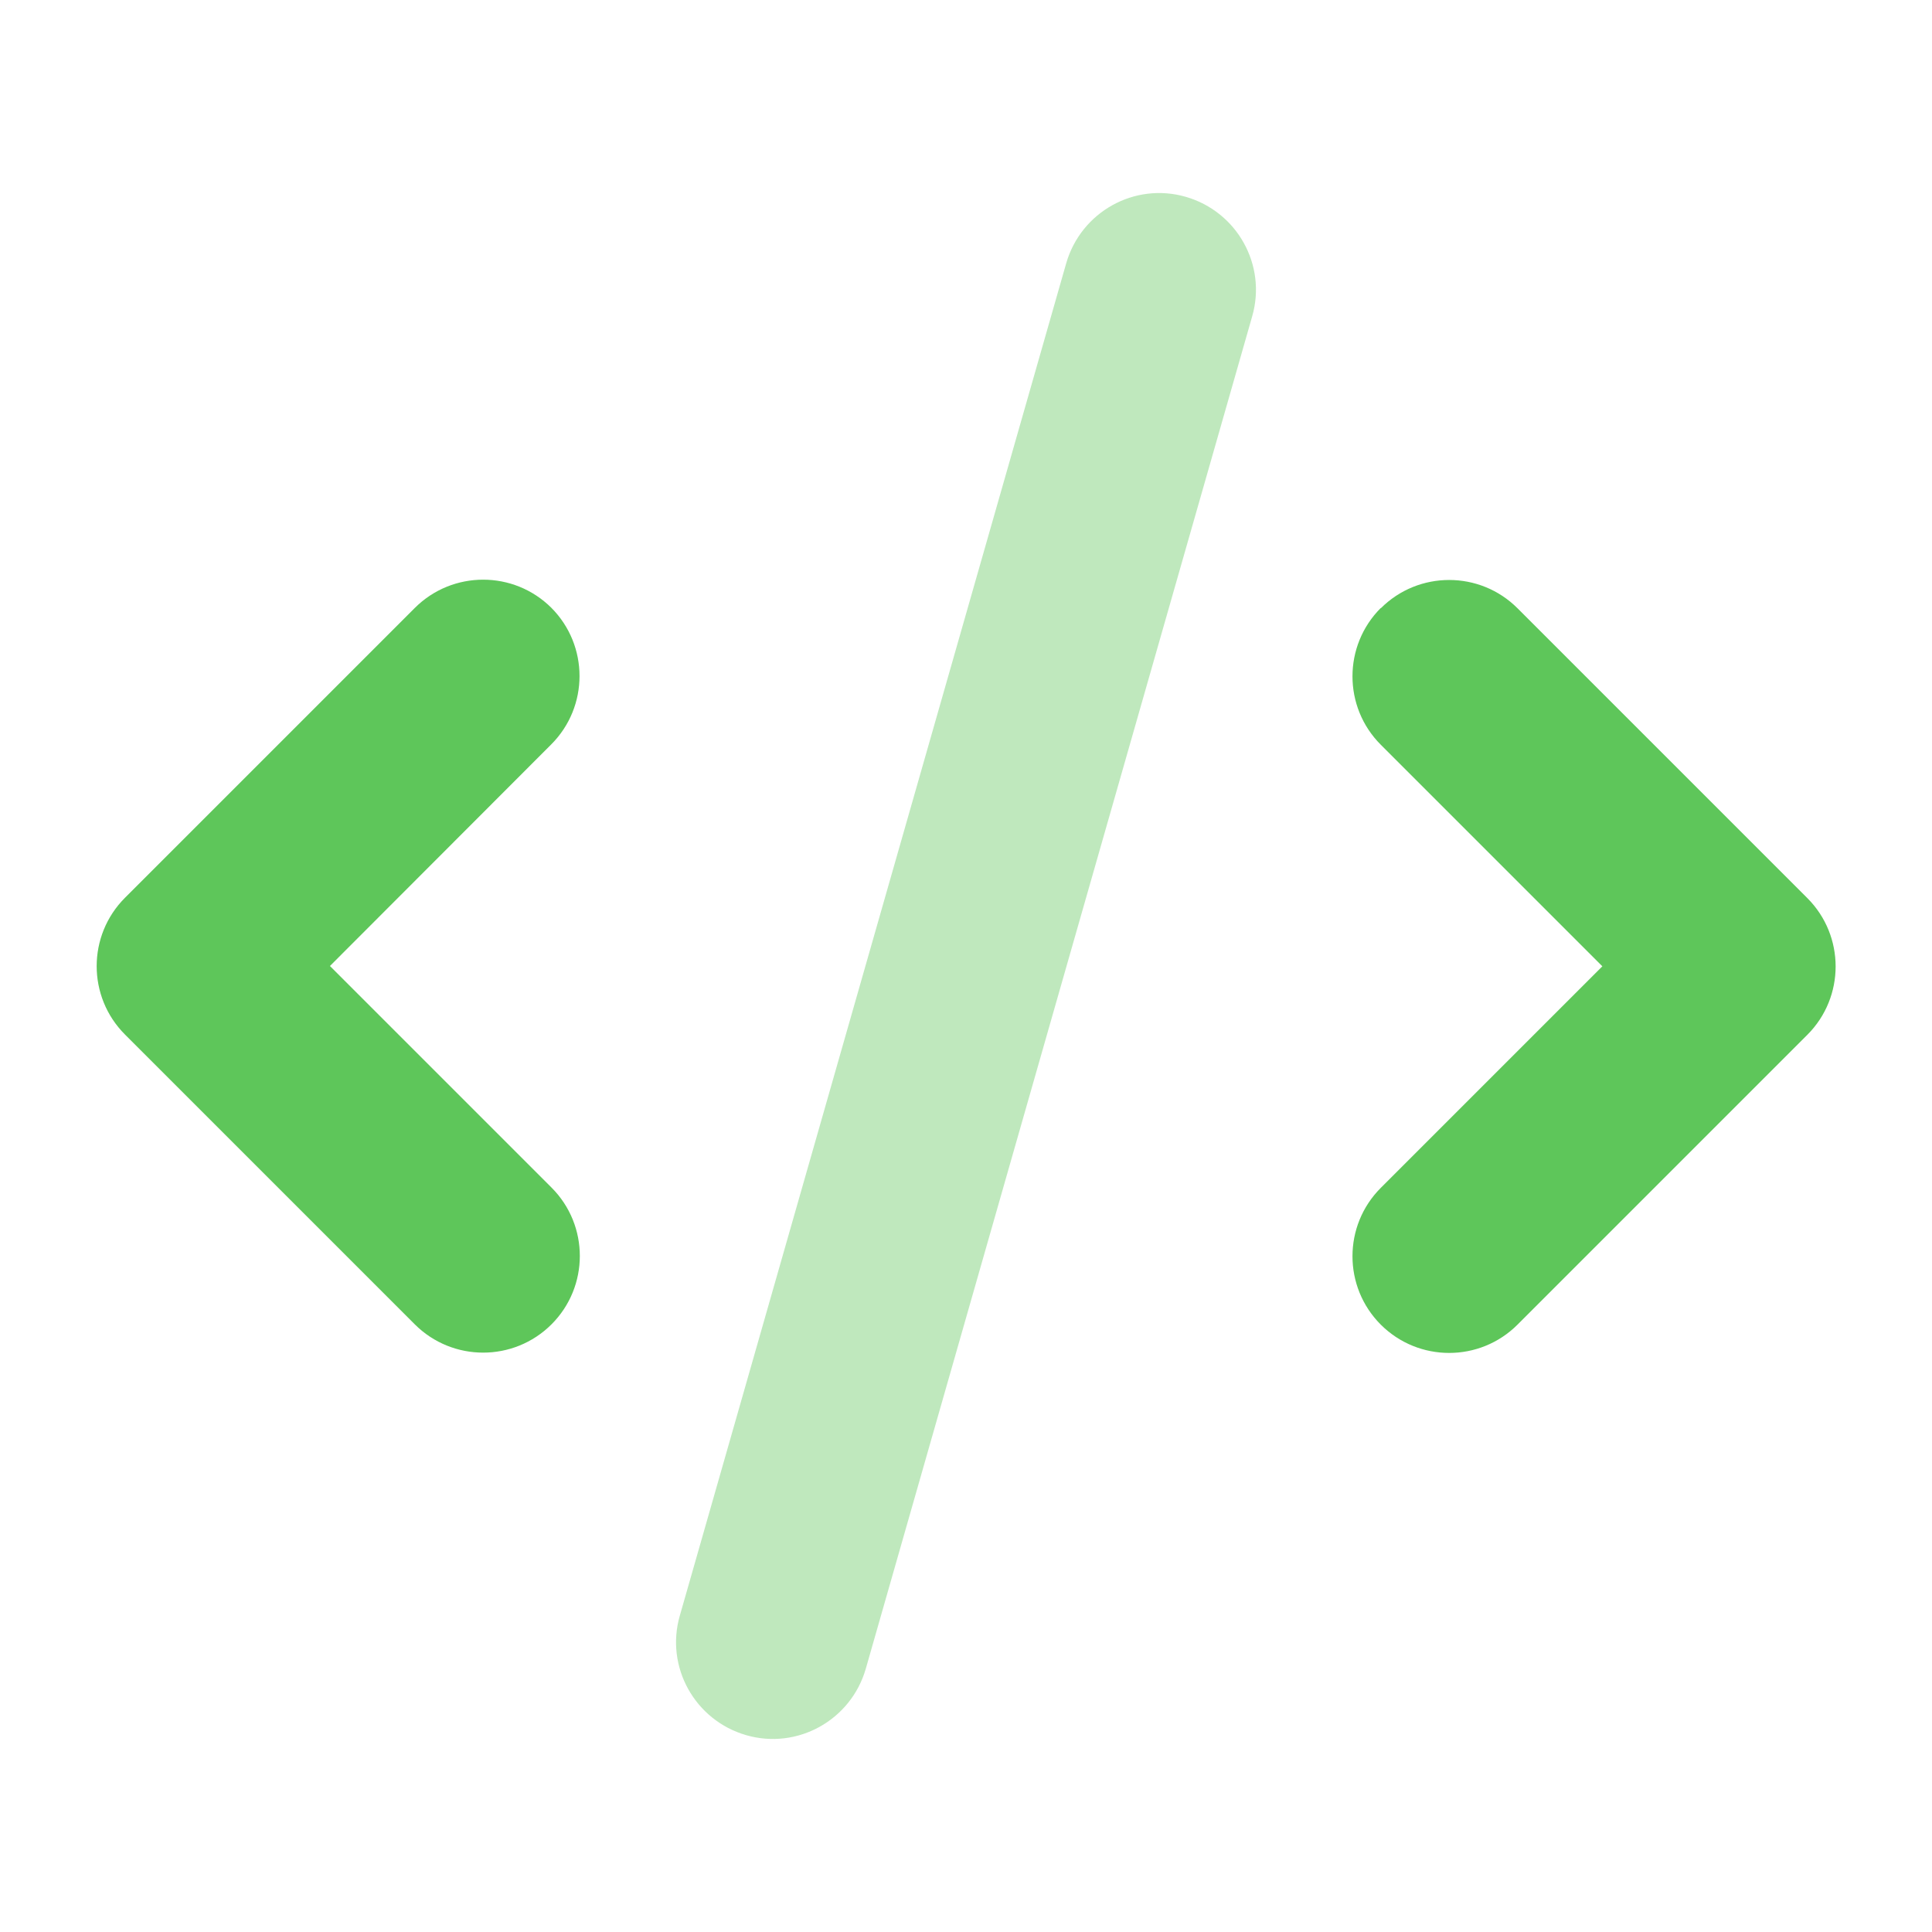
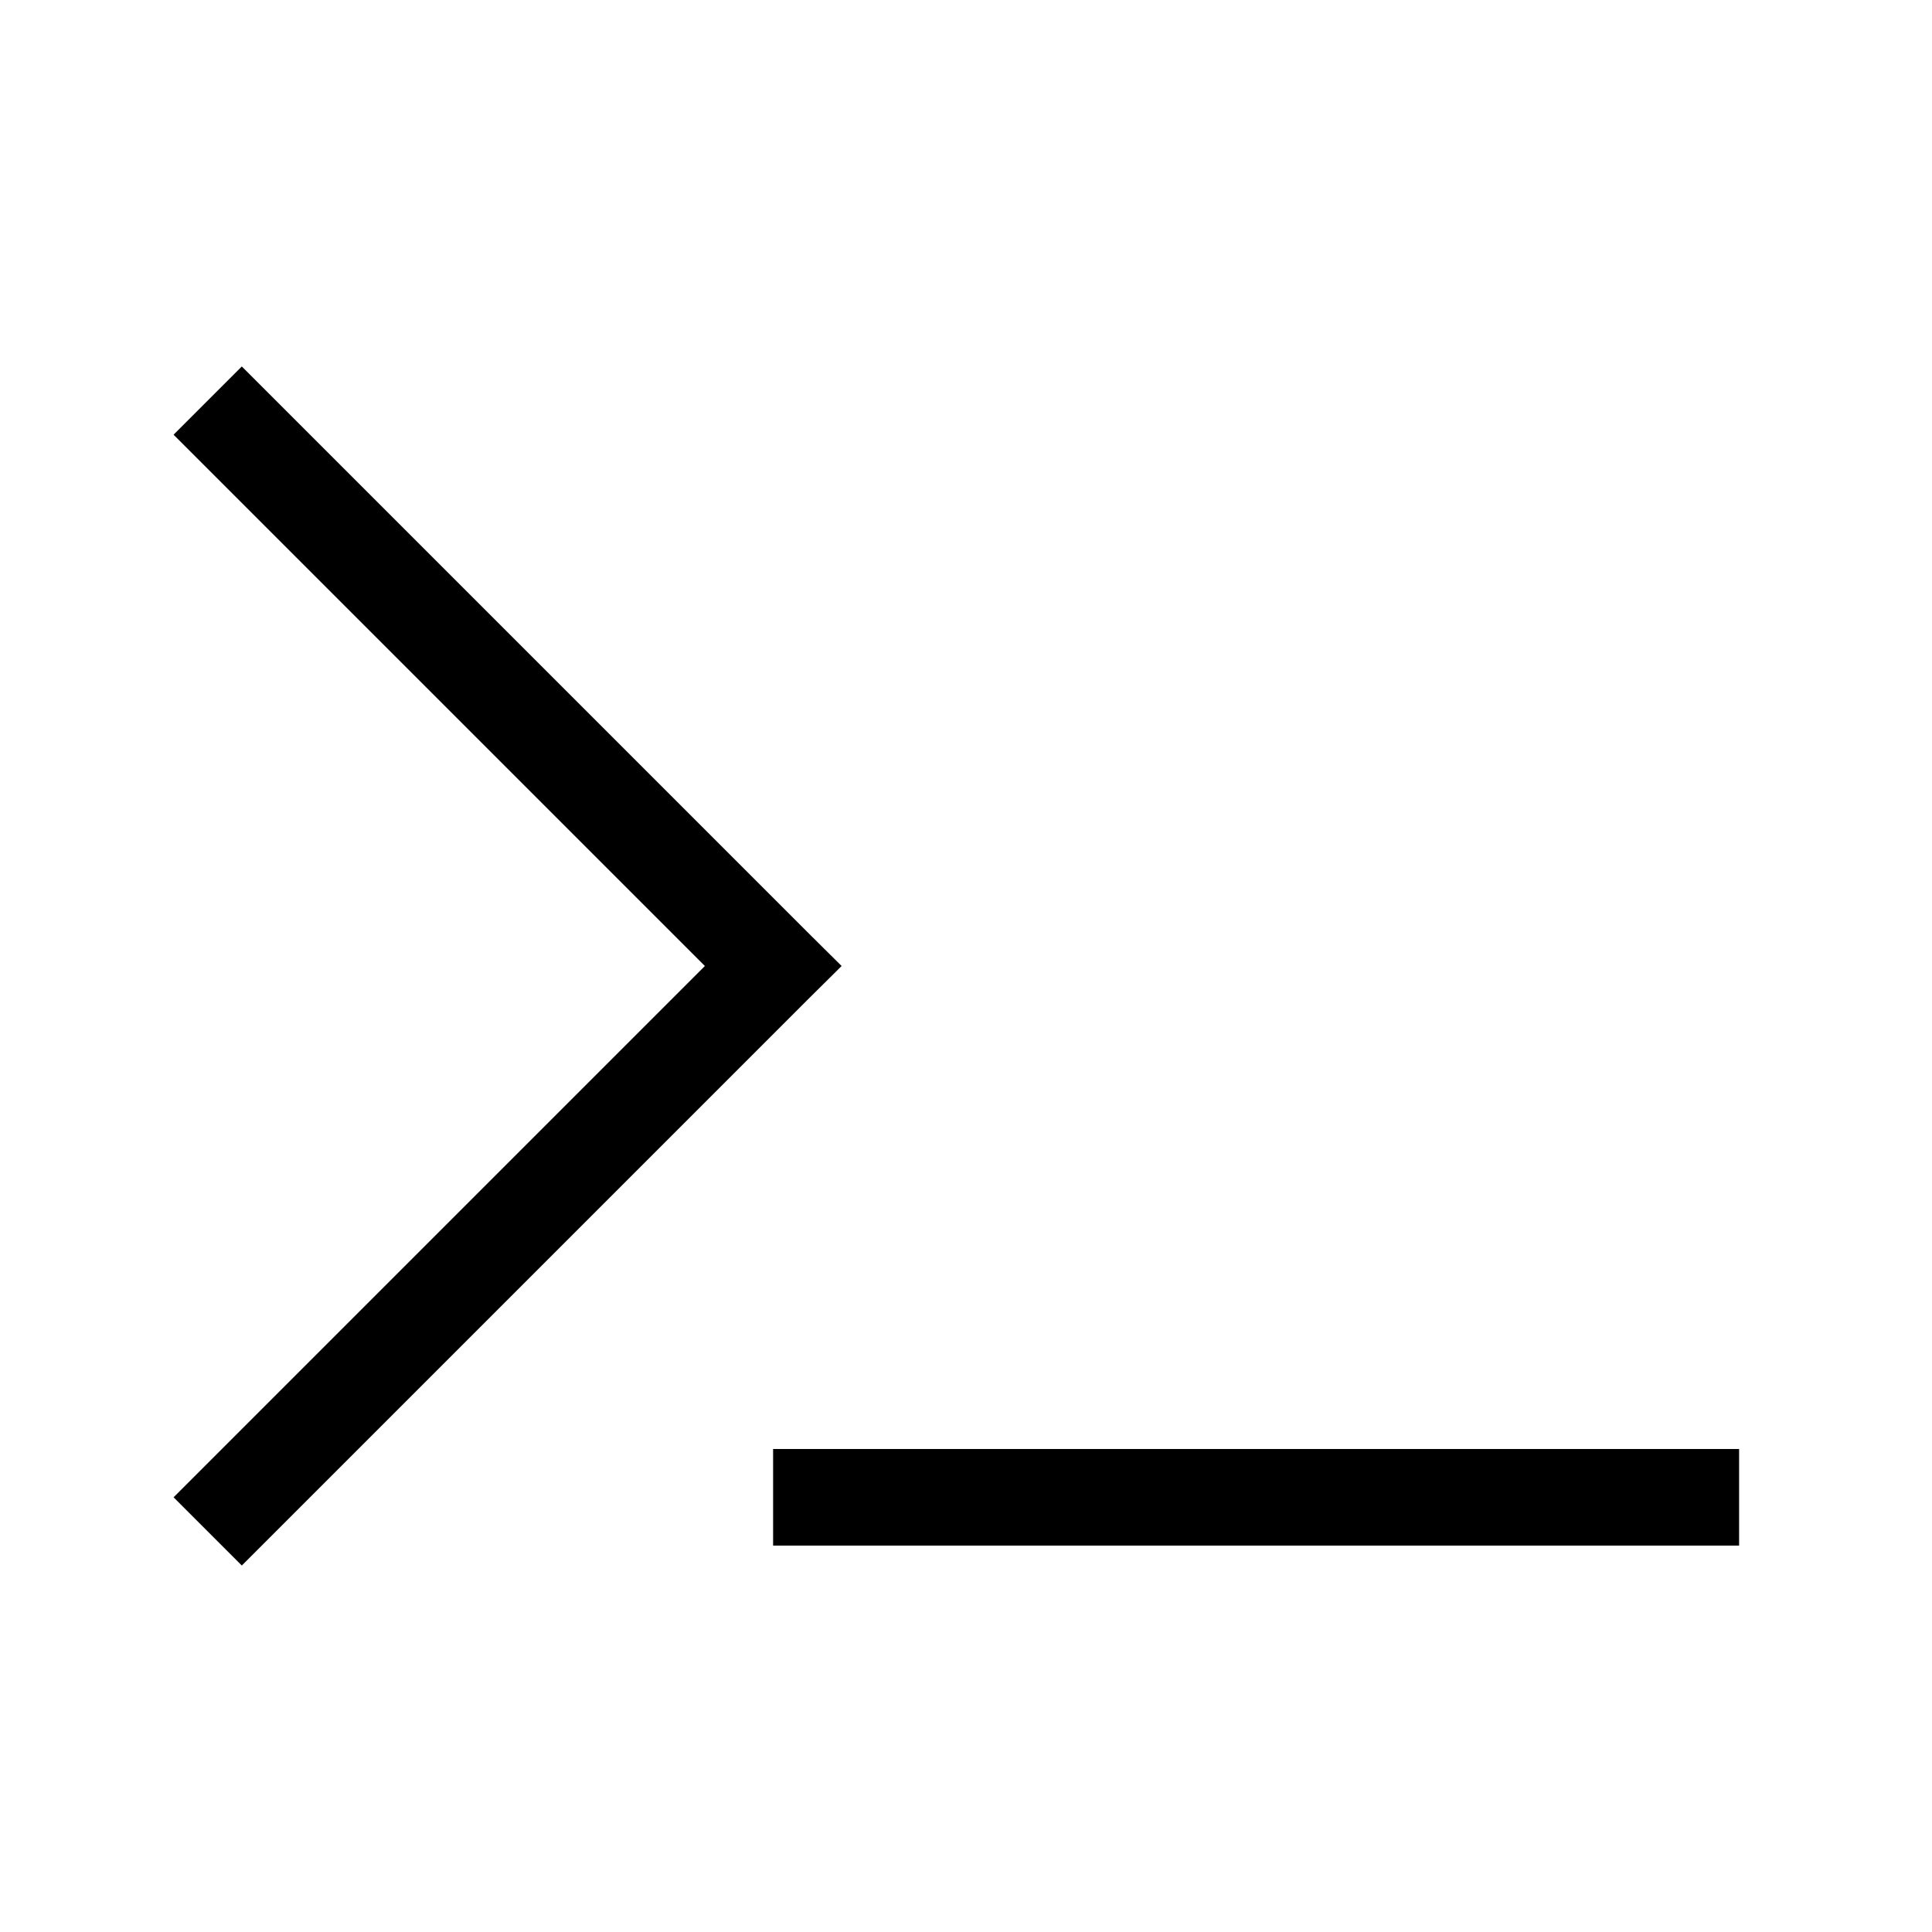
- <svg xmlns="http://www.w3.org/2000/svg" id="Layer_1" version="1.1" viewBox="0 0 640 640">
-   <defs>
-     <style>
-       .st0 {
-         isolation: isolate;
-         opacity: .4;
-       }
- 
-       .st0, .st1 {
-         fill: #5ec65a;
-       }
-     </style>
-   </defs>
-   <path class="st0" d="M225.2,535.2c-4.9,17,5,34.7,22,39.6,17,4.9,34.7-5,39.6-22L414.8,104.8c4.9-17-5-34.7-22-39.6-17-4.9-34.7,5-39.6,22l-128,448Z" />
-   <path class="st1" d="M457.4,201.4c-12.5,12.5-12.5,32.8,0,45.3l73.4,73.4-73.4,73.4c-12.5,12.5-12.5,32.8,0,45.3s32.8,12.5,45.3,0l96-96c12.5-12.5,12.5-32.8,0-45.3l-96-96c-12.5-12.5-32.8-12.5-45.3,0v-.1ZM182.7,201.4c-12.5-12.5-32.8-12.5-45.3,0l-96,96c-12.5,12.5-12.5,32.8,0,45.3l96,96c12.5,12.5,32.8,12.5,45.3,0s12.5-32.8,0-45.3l-73.4-73.4,73.3-73.4c12.5-12.5,12.5-32.8,0-45.3l.1.1Z" />
+ <svg xmlns="http://www.w3.org/2000/svg" viewBox="0 0 640 640">
+   <path d="M68.8 155.3L57.5 144L80.1 121.4L91.4 132.7L267.4 308.7L278.8 320L267.4 331.3L91.4 507.3L80.1 518.6L57.5 496L68.8 484.7L233.5 320L68.8 155.3zM272.1 480L576.1 480L576.1 512L256.1 512L256.1 480L272.1 480z" />
</svg>
